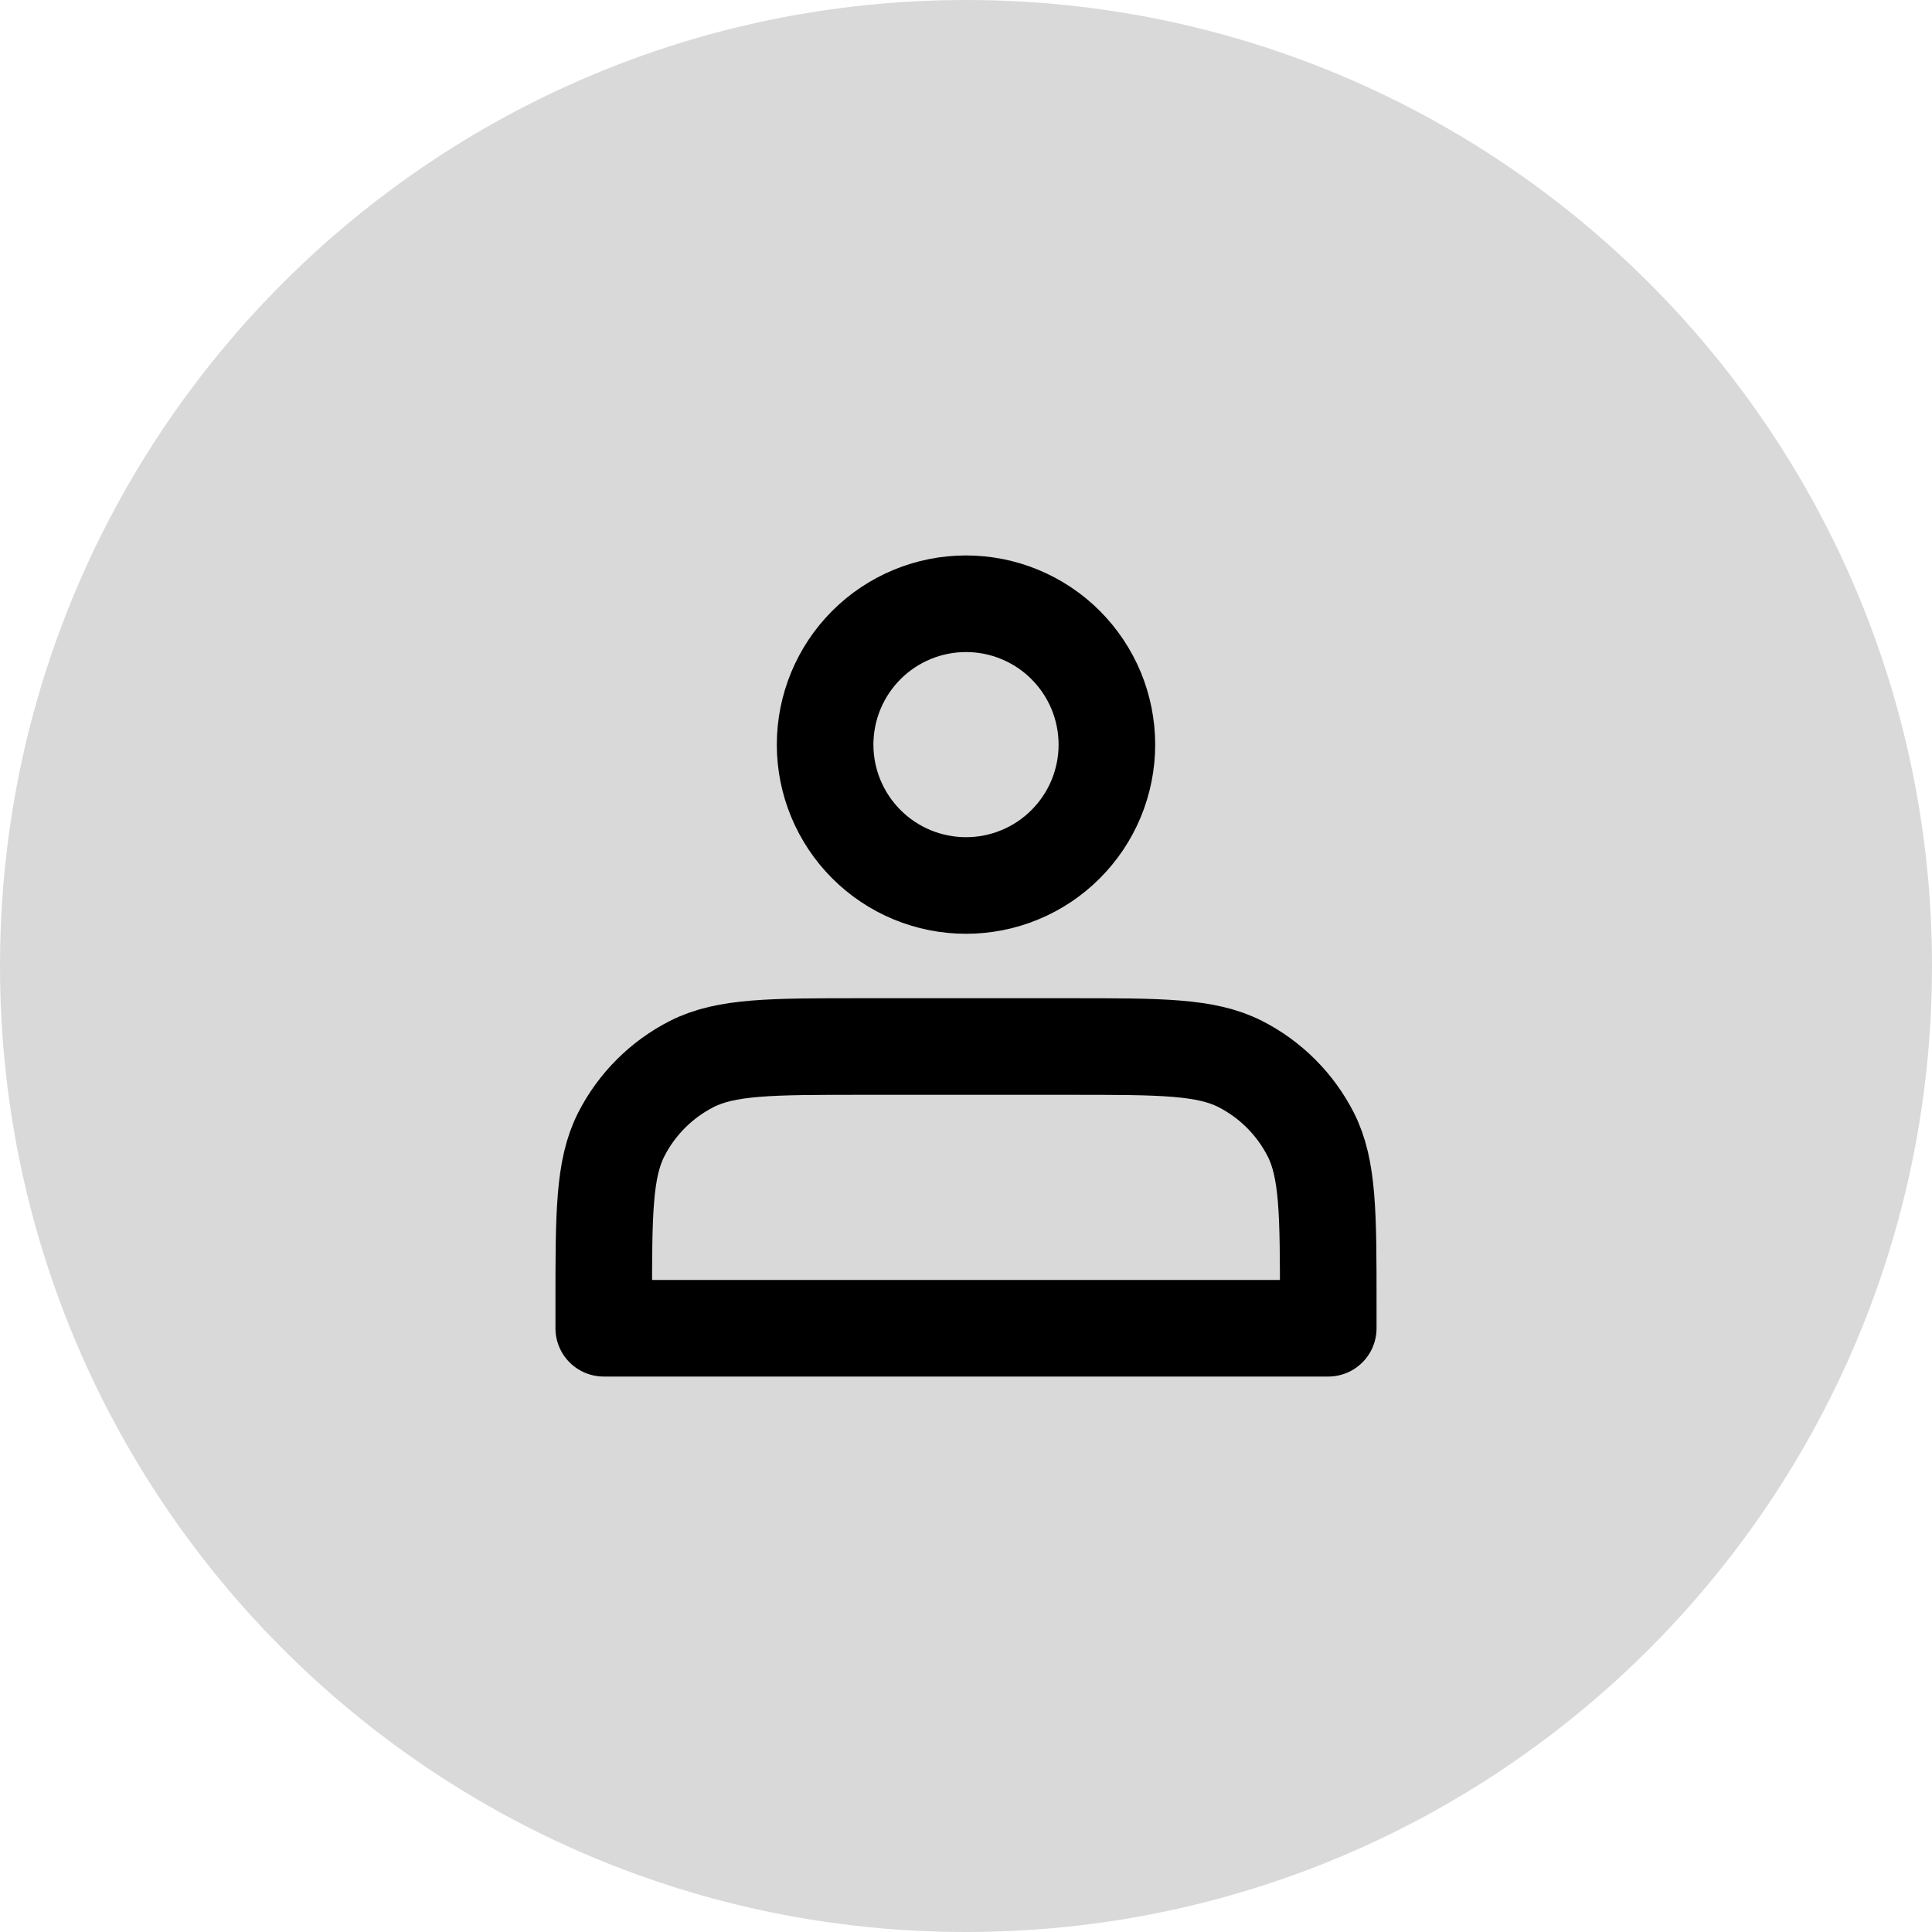
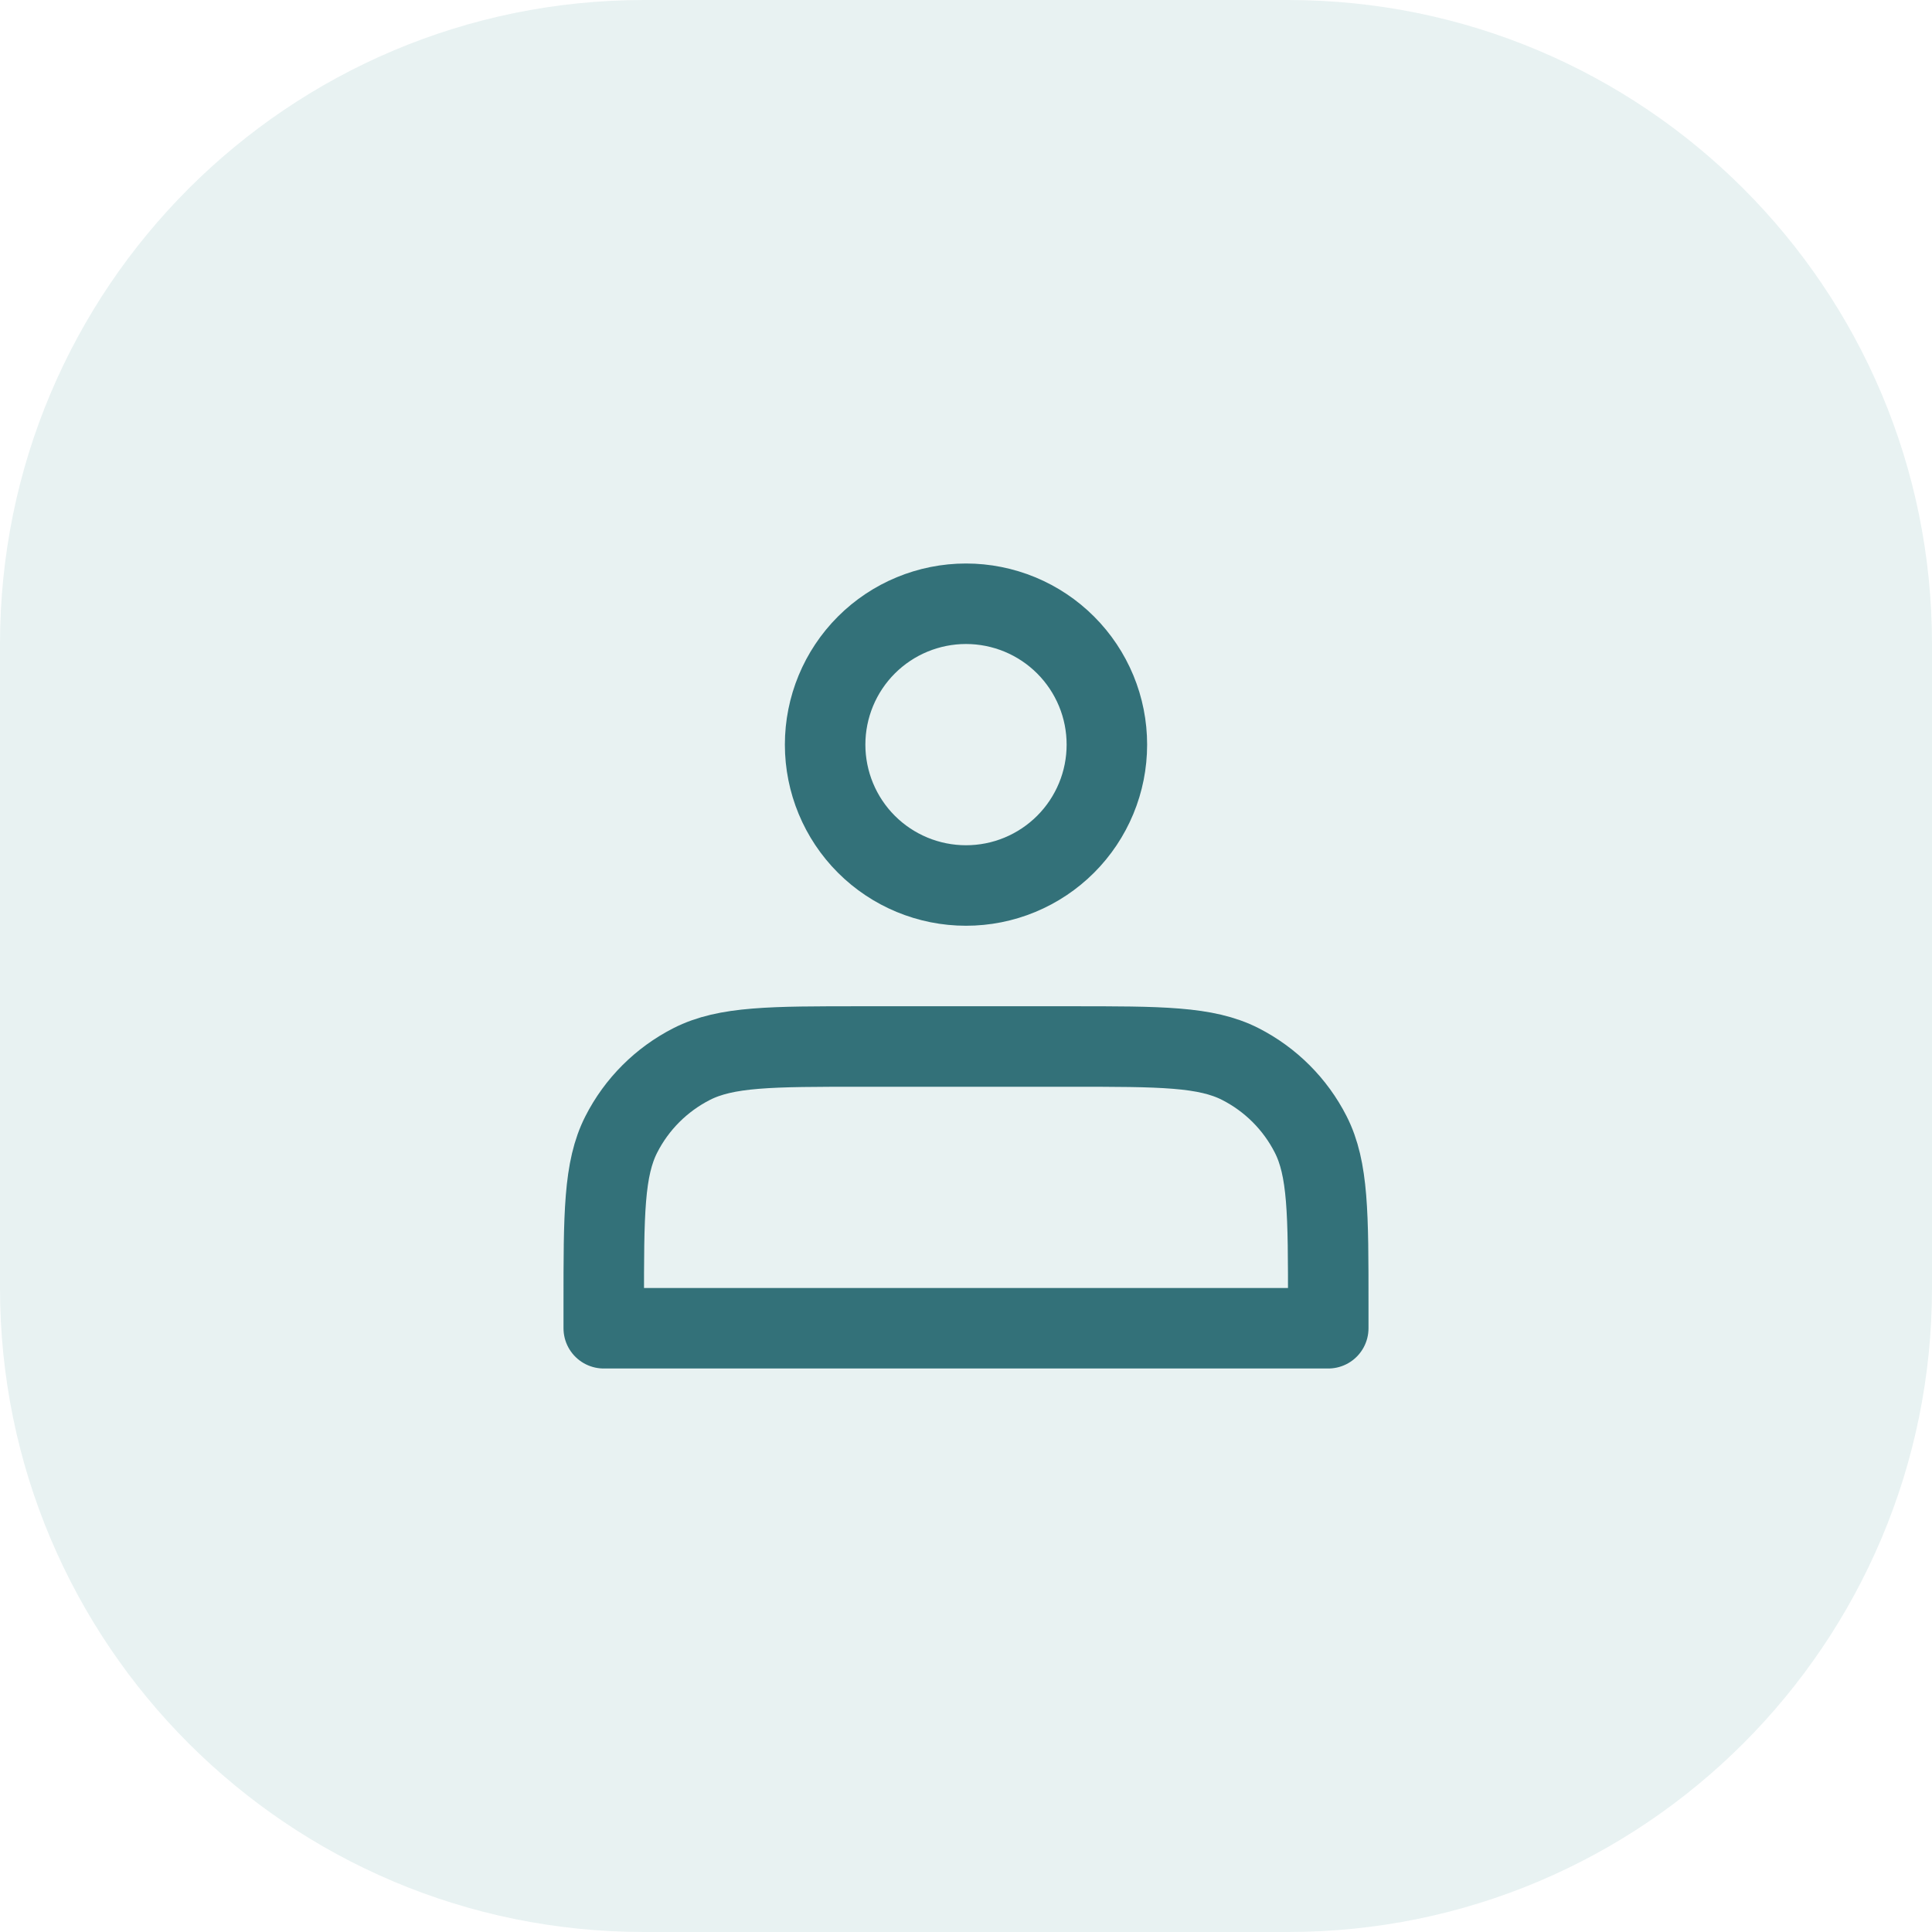
- <svg xmlns="http://www.w3.org/2000/svg" viewBox="0 0 40 40" width="40" height="40" fill="none" customFrame="url(#clipPath_0)">
+ <svg xmlns="http://www.w3.org/2000/svg" viewBox="0 0 48 48" width="48" height="48" fill="none" customFrame="url(#clipPath_0)">
  <defs>
    <clipPath id="clipPath_0">
-       <rect width="40" height="40" x="0" y="0" rx="20" fill="rgb(255,255,255)" />
+       <rect width="48" height="48" x="0" y="0" rx="16" fill="rgb(255,255,255)" />
    </clipPath>
    <clipPath id="clipPath_1">
-       <rect width="20" height="20" x="10" y="10" fill="rgb(255,255,255)" />
+       <rect width="24" height="24" x="12" y="12" fill="rgb(255,255,255)" />
    </clipPath>
  </defs>
-   <rect id="Frame 296" width="40" height="40" x="0" y="0" rx="20" fill="rgb(217,217,217)" />
+   <rect id="Frame 296" width="48" height="48" x="0" y="0" rx="16" fill="rgb(232,242,242)" />
  <g id="icon-park-outline:people" clip-path="url(#clipPath_1)" customFrame="url(#clipPath_1)">
-     <rect id="icon-park-outline:people" width="20" height="20" x="10" y="10" fill="rgb(255,255,255)" fill-opacity="0" />
-     <path id="Vector" d="M21.116 18.111C21.47 17.965 21.792 17.75 22.062 17.479C22.333 17.208 22.548 16.887 22.695 16.533C22.841 16.179 22.917 15.8 22.917 15.417C22.917 15.034 22.841 14.654 22.695 14.3C22.548 13.947 22.333 13.625 22.062 13.354C21.792 13.083 21.47 12.869 21.116 12.722C20.762 12.575 20.383 12.5 20 12.5C19.227 12.5 18.485 12.807 17.938 13.354C17.391 13.901 17.083 14.643 17.083 15.417C17.083 16.19 17.391 16.932 17.938 17.479C18.485 18.026 19.227 18.333 20 18.333C20.383 18.333 20.762 18.258 21.116 18.111ZM12.5 27.5L27.5 27.5L27.5 27C27.5 25.133 27.5 24.2 27.137 23.487C26.817 22.86 26.307 22.35 25.68 22.03C24.967 21.667 24.033 21.667 22.167 21.667L17.833 21.667C15.967 21.667 15.033 21.667 14.32 22.03C13.693 22.35 13.183 22.86 12.863 23.487C12.5 24.2 12.5 25.133 12.5 27L12.5 27.5Z" fill-rule="nonzero" stroke="rgb(0,0,0)" stroke-linecap="round" stroke-linejoin="round" stroke-width="2" />
+     <rect id="icon-park-outline:people" width="24" height="24" x="12" y="12" fill="rgb(255,255,255)" fill-opacity="0" />
+     <path id="Vector" d="M25.339 21.734C25.764 21.558 26.15 21.3 26.475 20.975C26.8 20.65 27.058 20.264 27.234 19.839C27.41 19.415 27.5 18.96 27.5 18.5C27.5 18.04 27.41 17.585 27.234 17.161C27.058 16.736 26.8 16.35 26.475 16.025C26.15 15.7 25.764 15.442 25.339 15.266C24.915 15.091 24.46 15 24 15C23.072 15 22.181 15.369 21.525 16.025C20.869 16.681 20.5 17.572 20.5 18.5C20.5 19.428 20.869 20.319 21.525 20.975C22.181 21.631 23.072 22 24 22C24.46 22 24.915 21.91 25.339 21.734ZM15 33L33 33L33 32.4C33 30.16 33 29.04 32.564 28.184C32.181 27.431 31.569 26.82 30.816 26.436C29.96 26 28.84 26 26.6 26L21.4 26C19.16 26 18.04 26 17.184 26.436C16.431 26.82 15.819 27.431 15.436 28.184C15 29.04 15 30.16 15 32.4L15 33Z" fill-rule="nonzero" stroke="rgb(51,113,121)" stroke-linecap="round" stroke-linejoin="round" stroke-width="2" />
  </g>
</svg>
